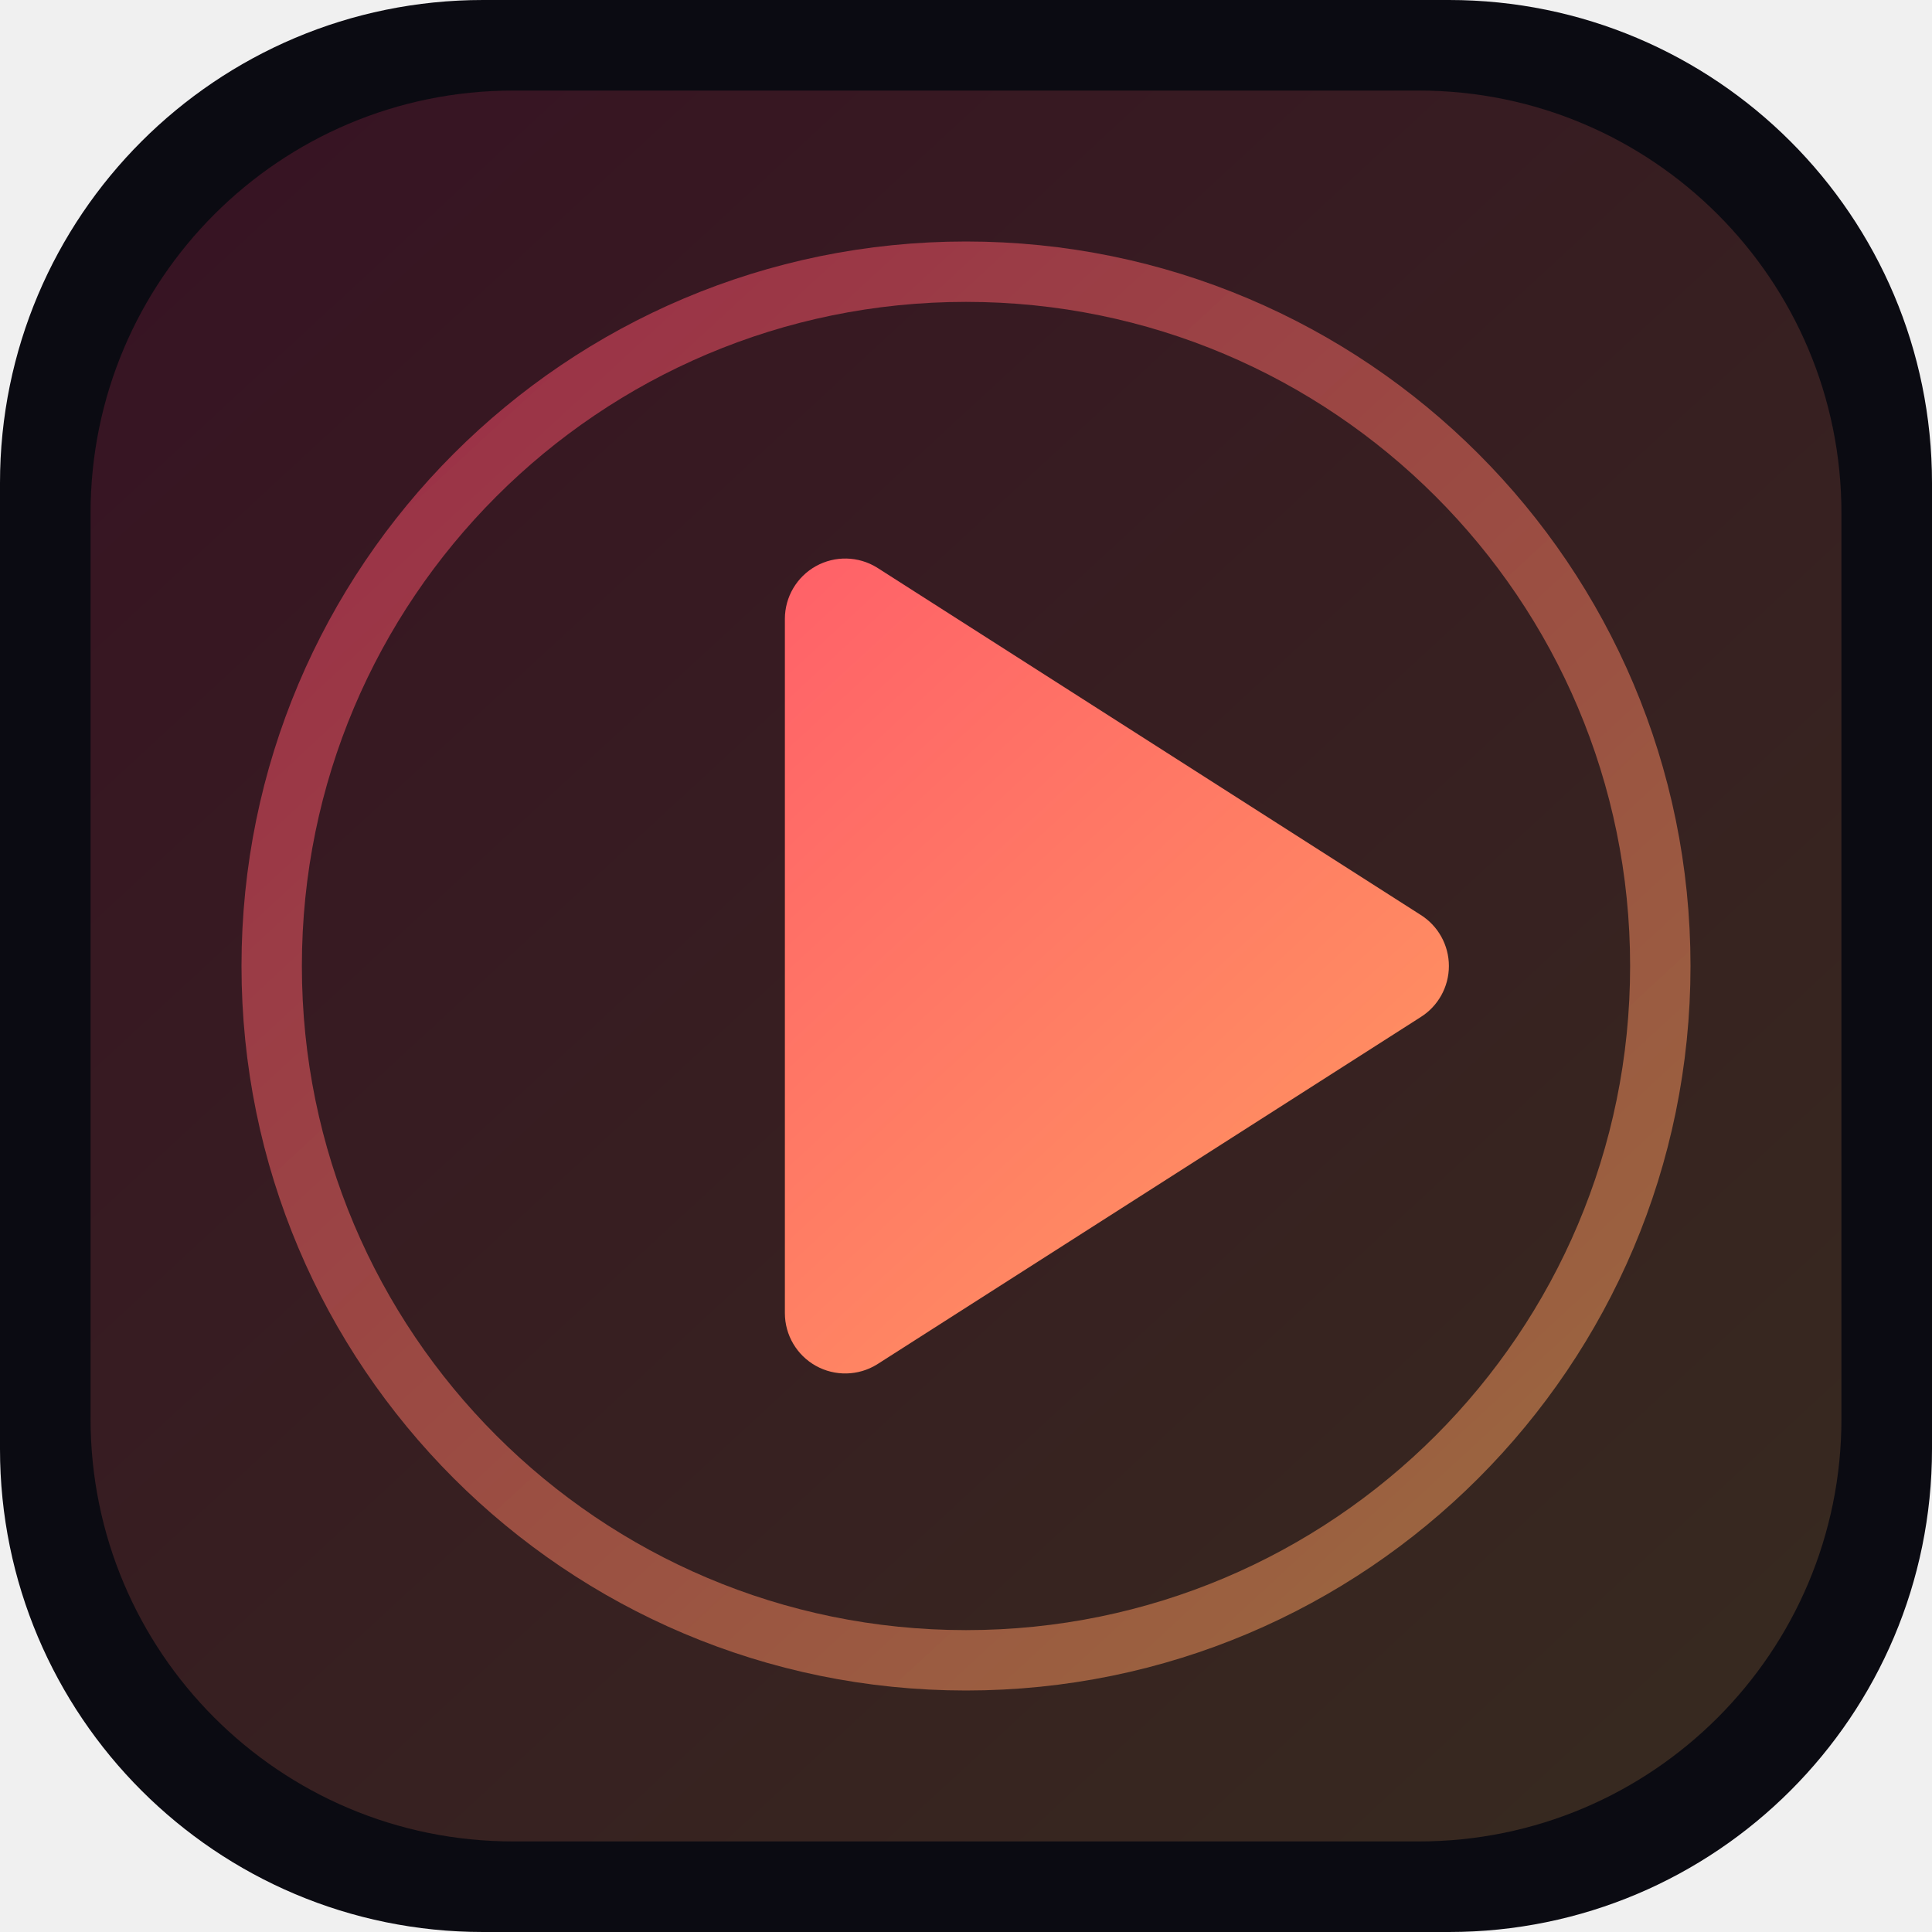
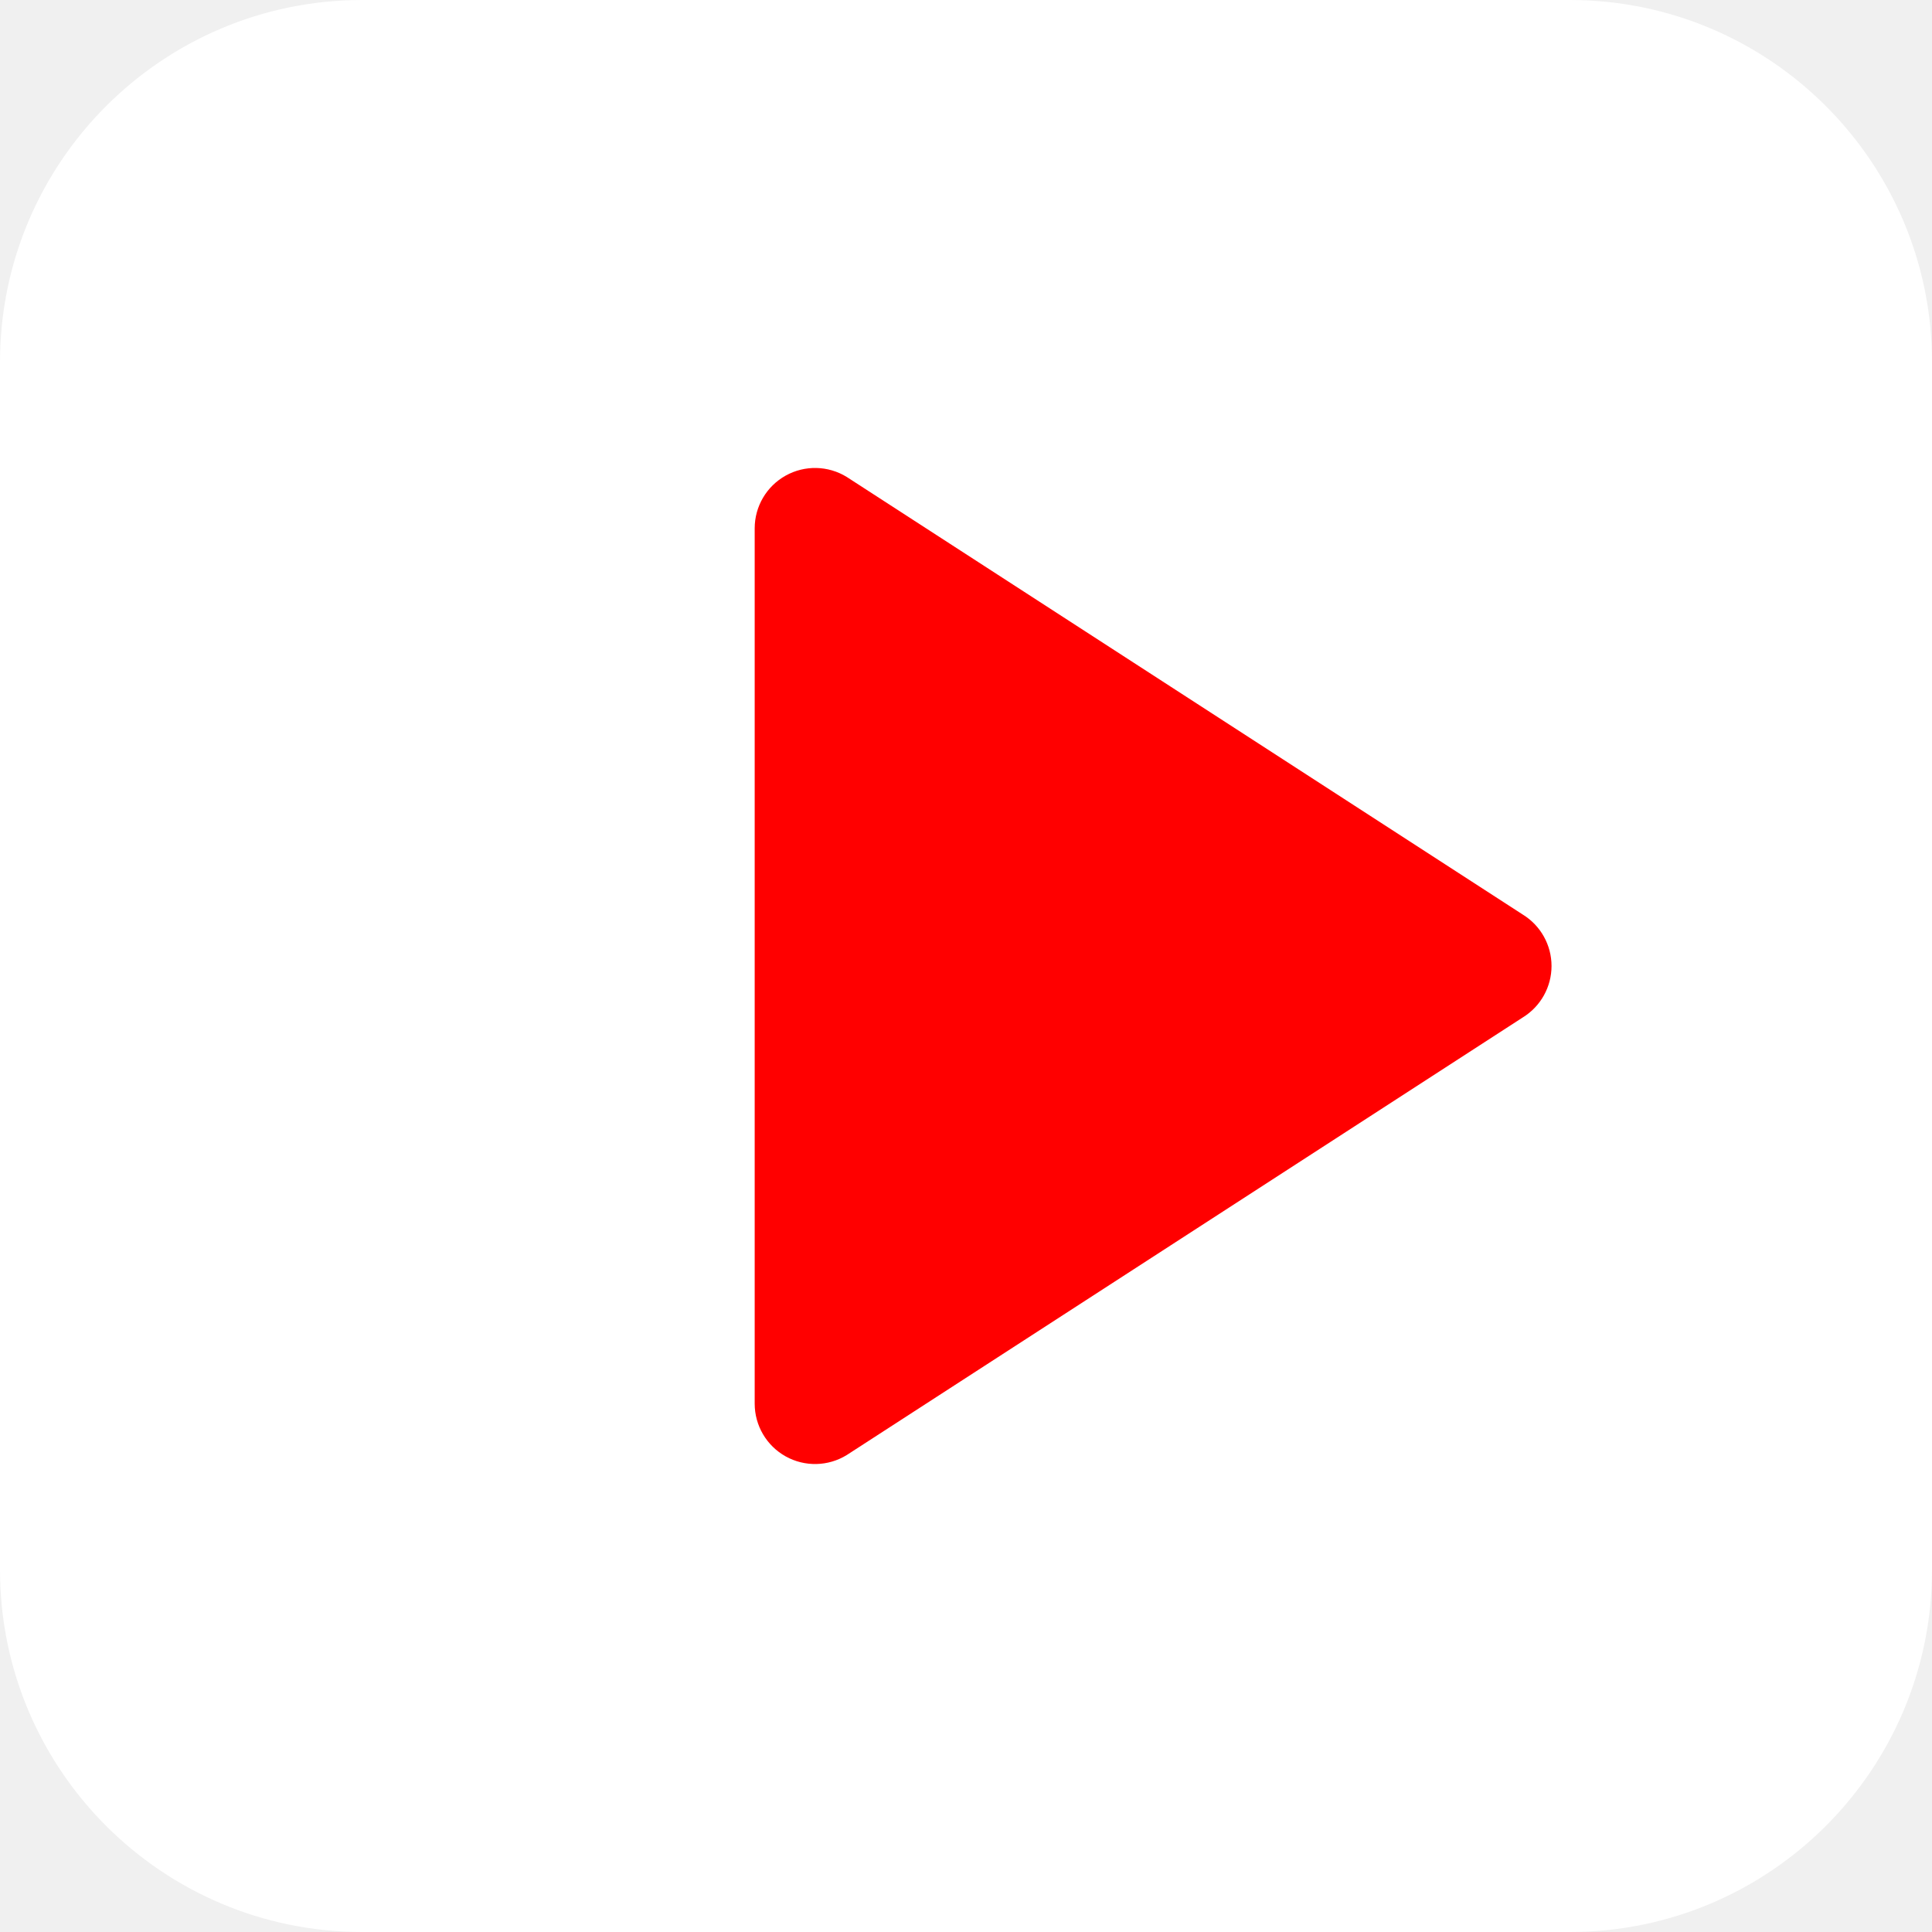
<svg xmlns="http://www.w3.org/2000/svg" viewBox="0 0 64 64">
-   <defs>
-     <linearGradient id="bg" x1="8" y1="6" x2="56" y2="58" gradientUnits="userSpaceOnUse">
-       <stop stop-color="#ff3d6e" />
-       <stop offset="1" stop-color="#ffb35c" />
-     </linearGradient>
-   </defs>
-   <rect width="64" height="64" rx="16" fill="#0b0b12" />
-   <rect x="3" y="3" width="58" height="58" rx="14" fill="url(#bg)" opacity=".18" />
-   <circle cx="32" cy="32" r="23" fill="none" stroke="url(#bg)" stroke-width="2" opacity=".5" />
-   <path d="M26 20.5v23a2 2 0 0 0 3.05 1.7l18-11.5a2 2 0 0 0 0-3.4l-18-11.5A2 2 0 0 0 26 20.5Z" fill="url(#bg)" />
+   <rect width="64" height="64" rx="12" fill="#ffffff" />
+   <path d="M25 17.5v29a2 2 0 0 0 3.05 1.7l22.4-14.5a2 2 0 0 0 0-3.4l-22.4-14.5A2 2 0 0 0 25 17.5Z" fill="#ff0000" />
</svg>
